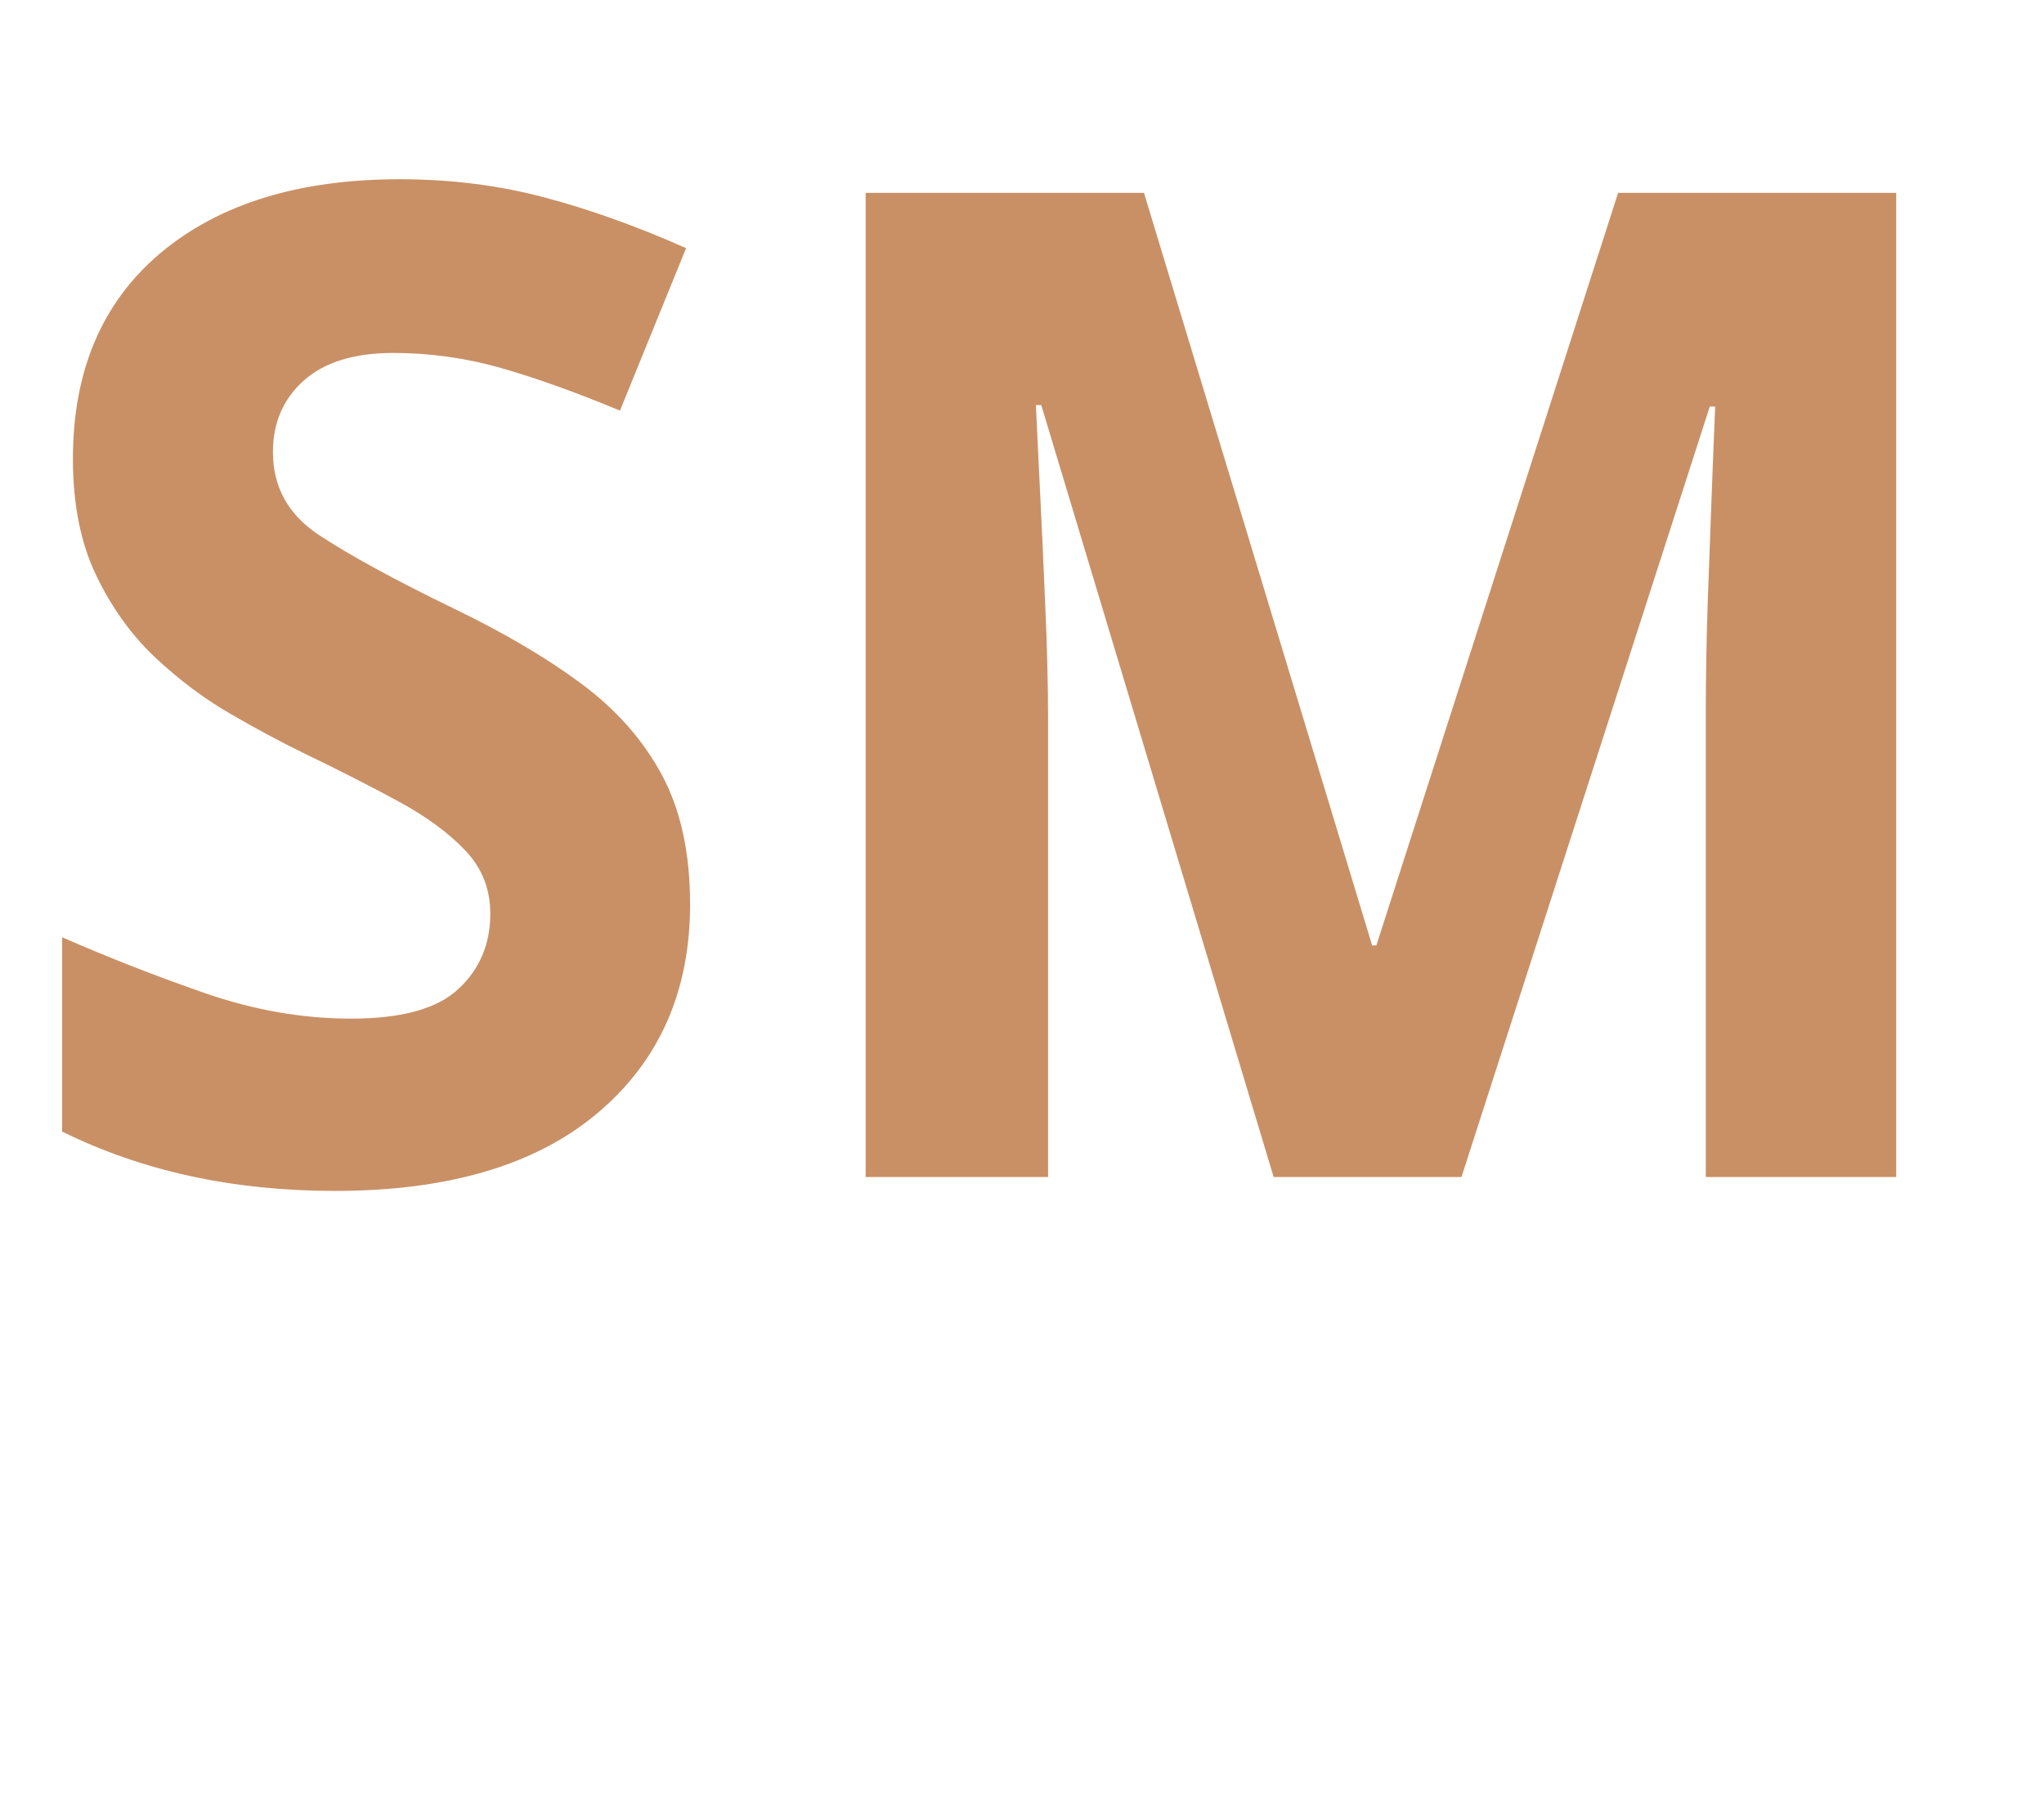
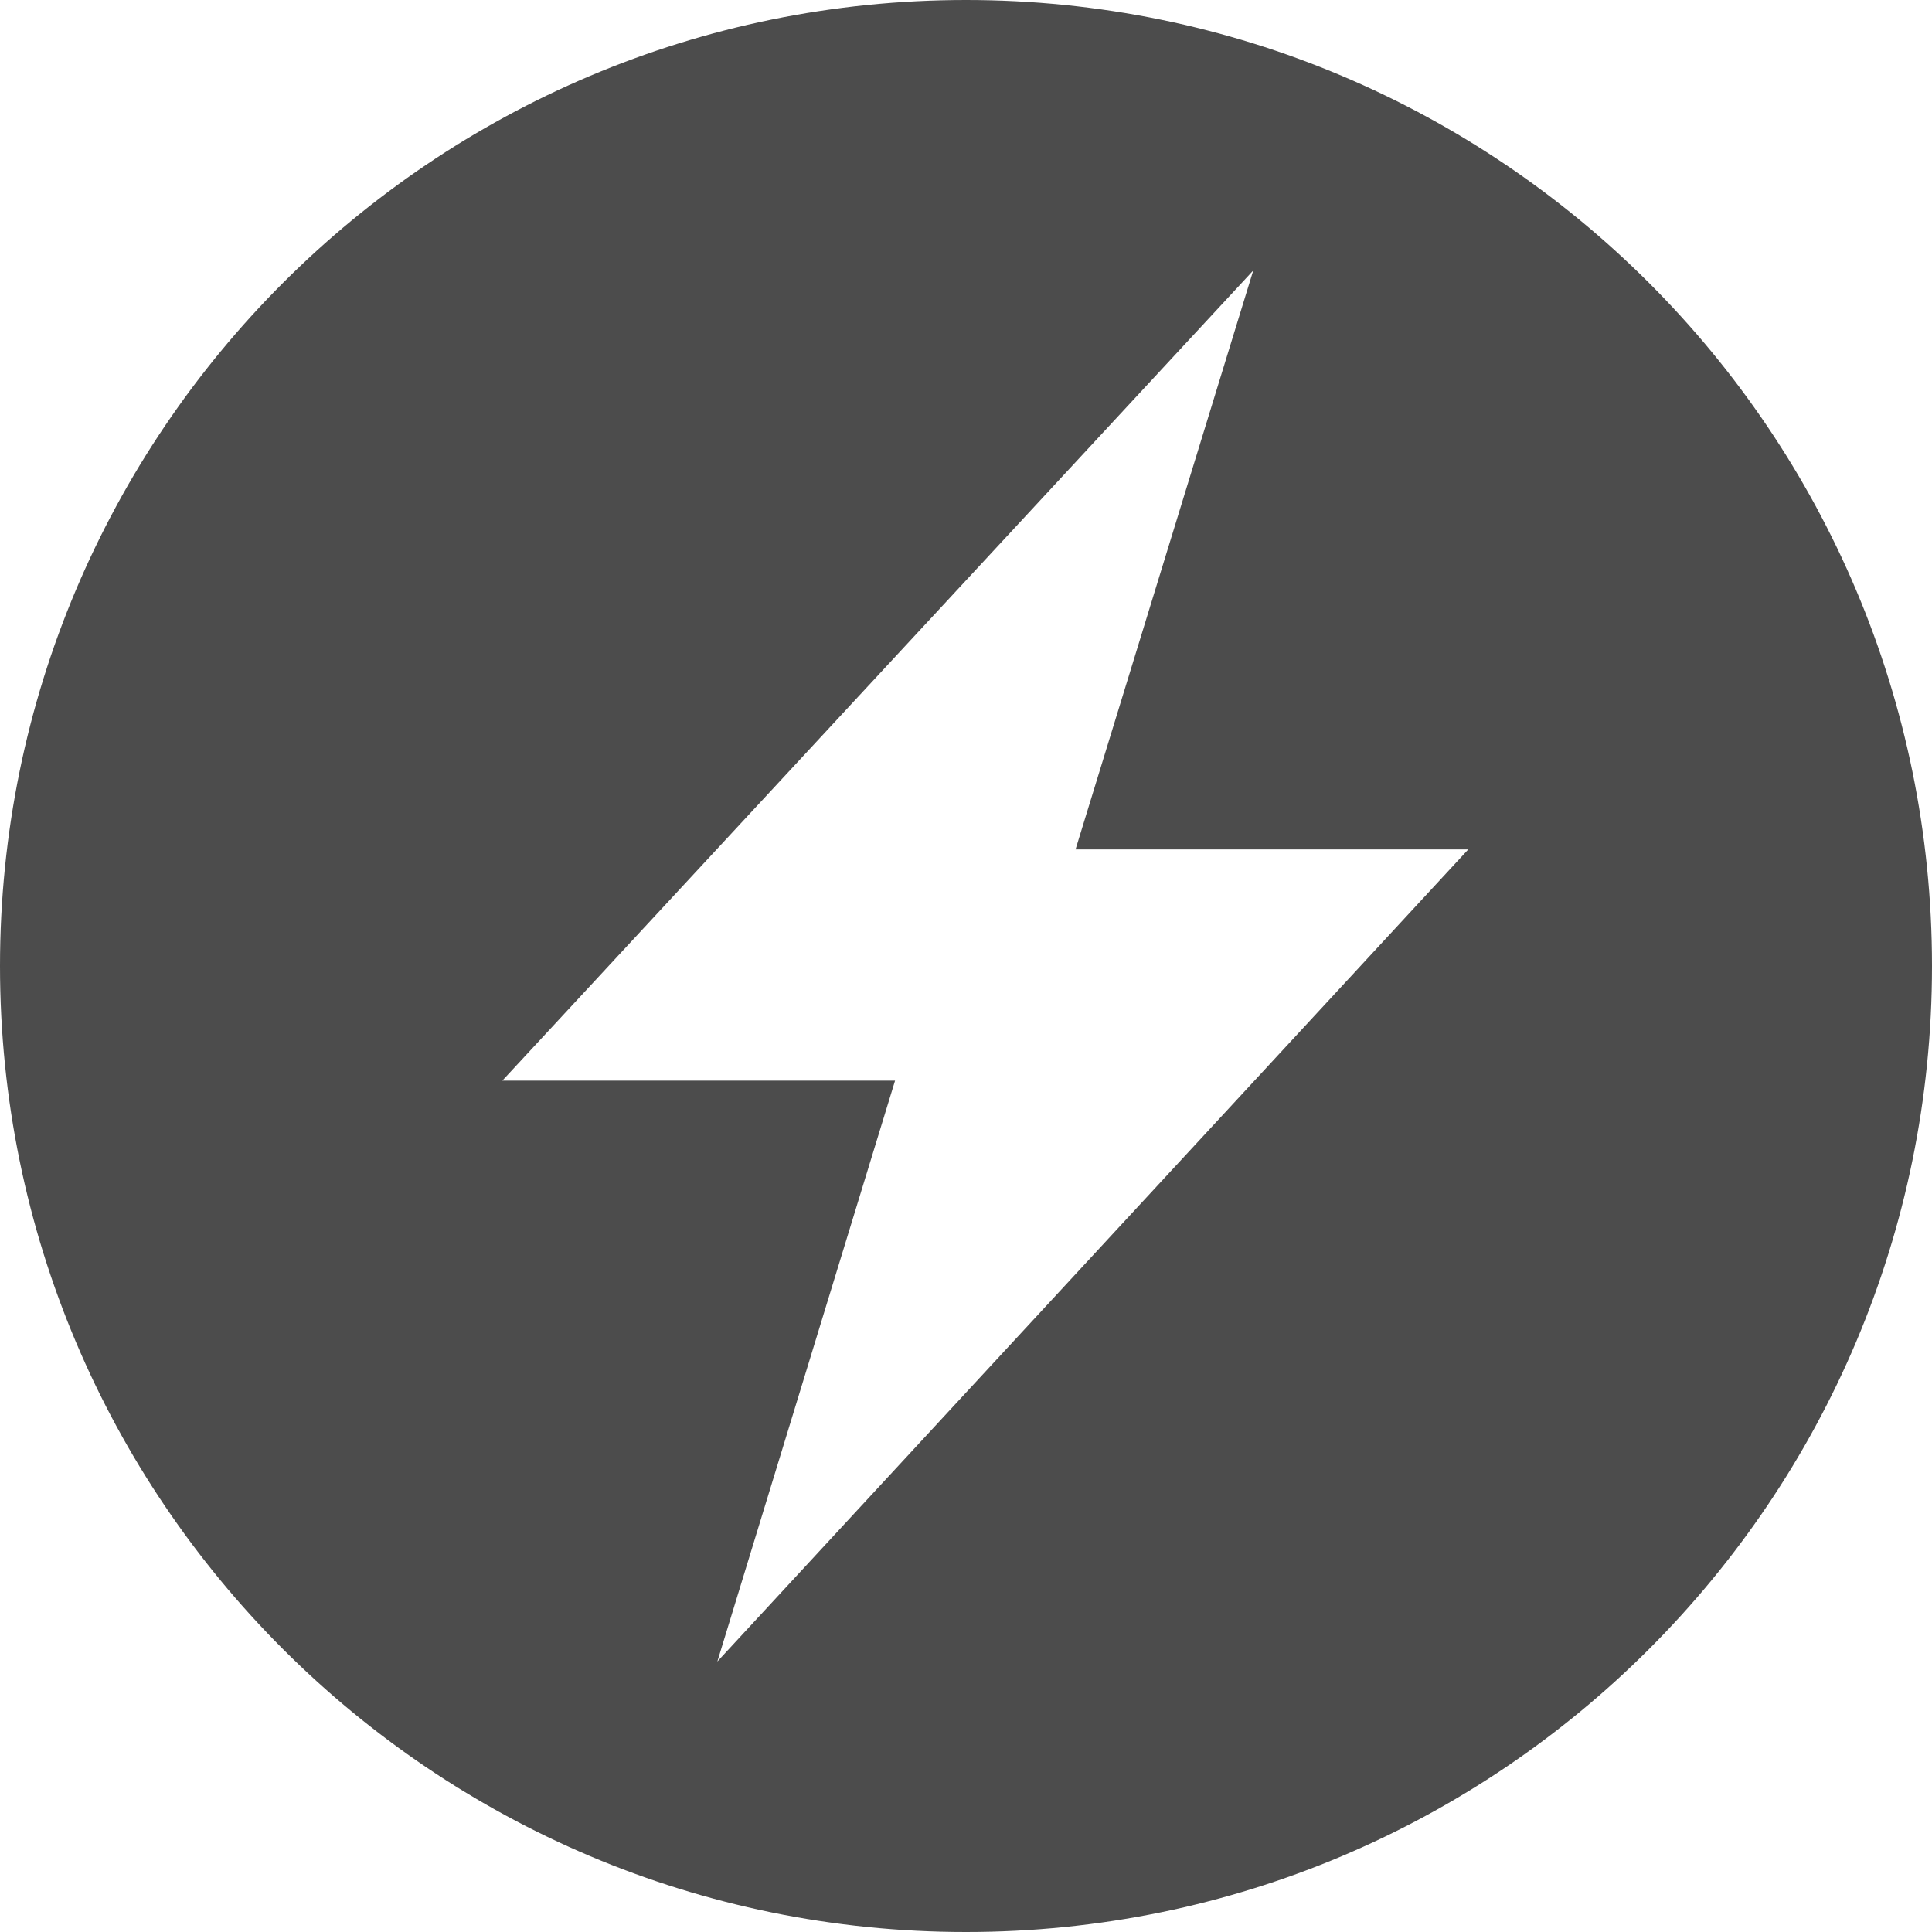
- <svg xmlns="http://www.w3.org/2000/svg" id="Layer_1" data-name="Layer 1" viewBox="0 0 133.48 117.99">
-   <defs>
-     <style>
-       .cls-1, .cls-2 {
-         isolation: isolate;
-       }
- 
-       .cls-2 {
-         fill: #c99065;
-         font-family: Avenir-Black, Avenir;
-         font-size: 90px;
-         font-weight: 800;
-       }
-     </style>
-   </defs>
-   <g class="cls-1">
-     <text class="cls-2" transform="translate(0 76.86) scale(.98 1)">
-       <tspan x="0" y="0">SM</tspan>
-     </text>
-   </g>
+ <svg xmlns="http://www.w3.org/2000/svg" enable-background="new 0 0 50 50">
+   <path fill="rgba(0, 0, 0, 0.7)" d="M25 0c-13.807 0-25 11.193-25 25s11.193 25 25 25 25-11.193 25-25-11.193-25-25-25zm-6.435 43l4.599-15.033h-10.164l19.434-20.967-4.599 14.983h10.164l-19.434 21.017z" />
</svg>
